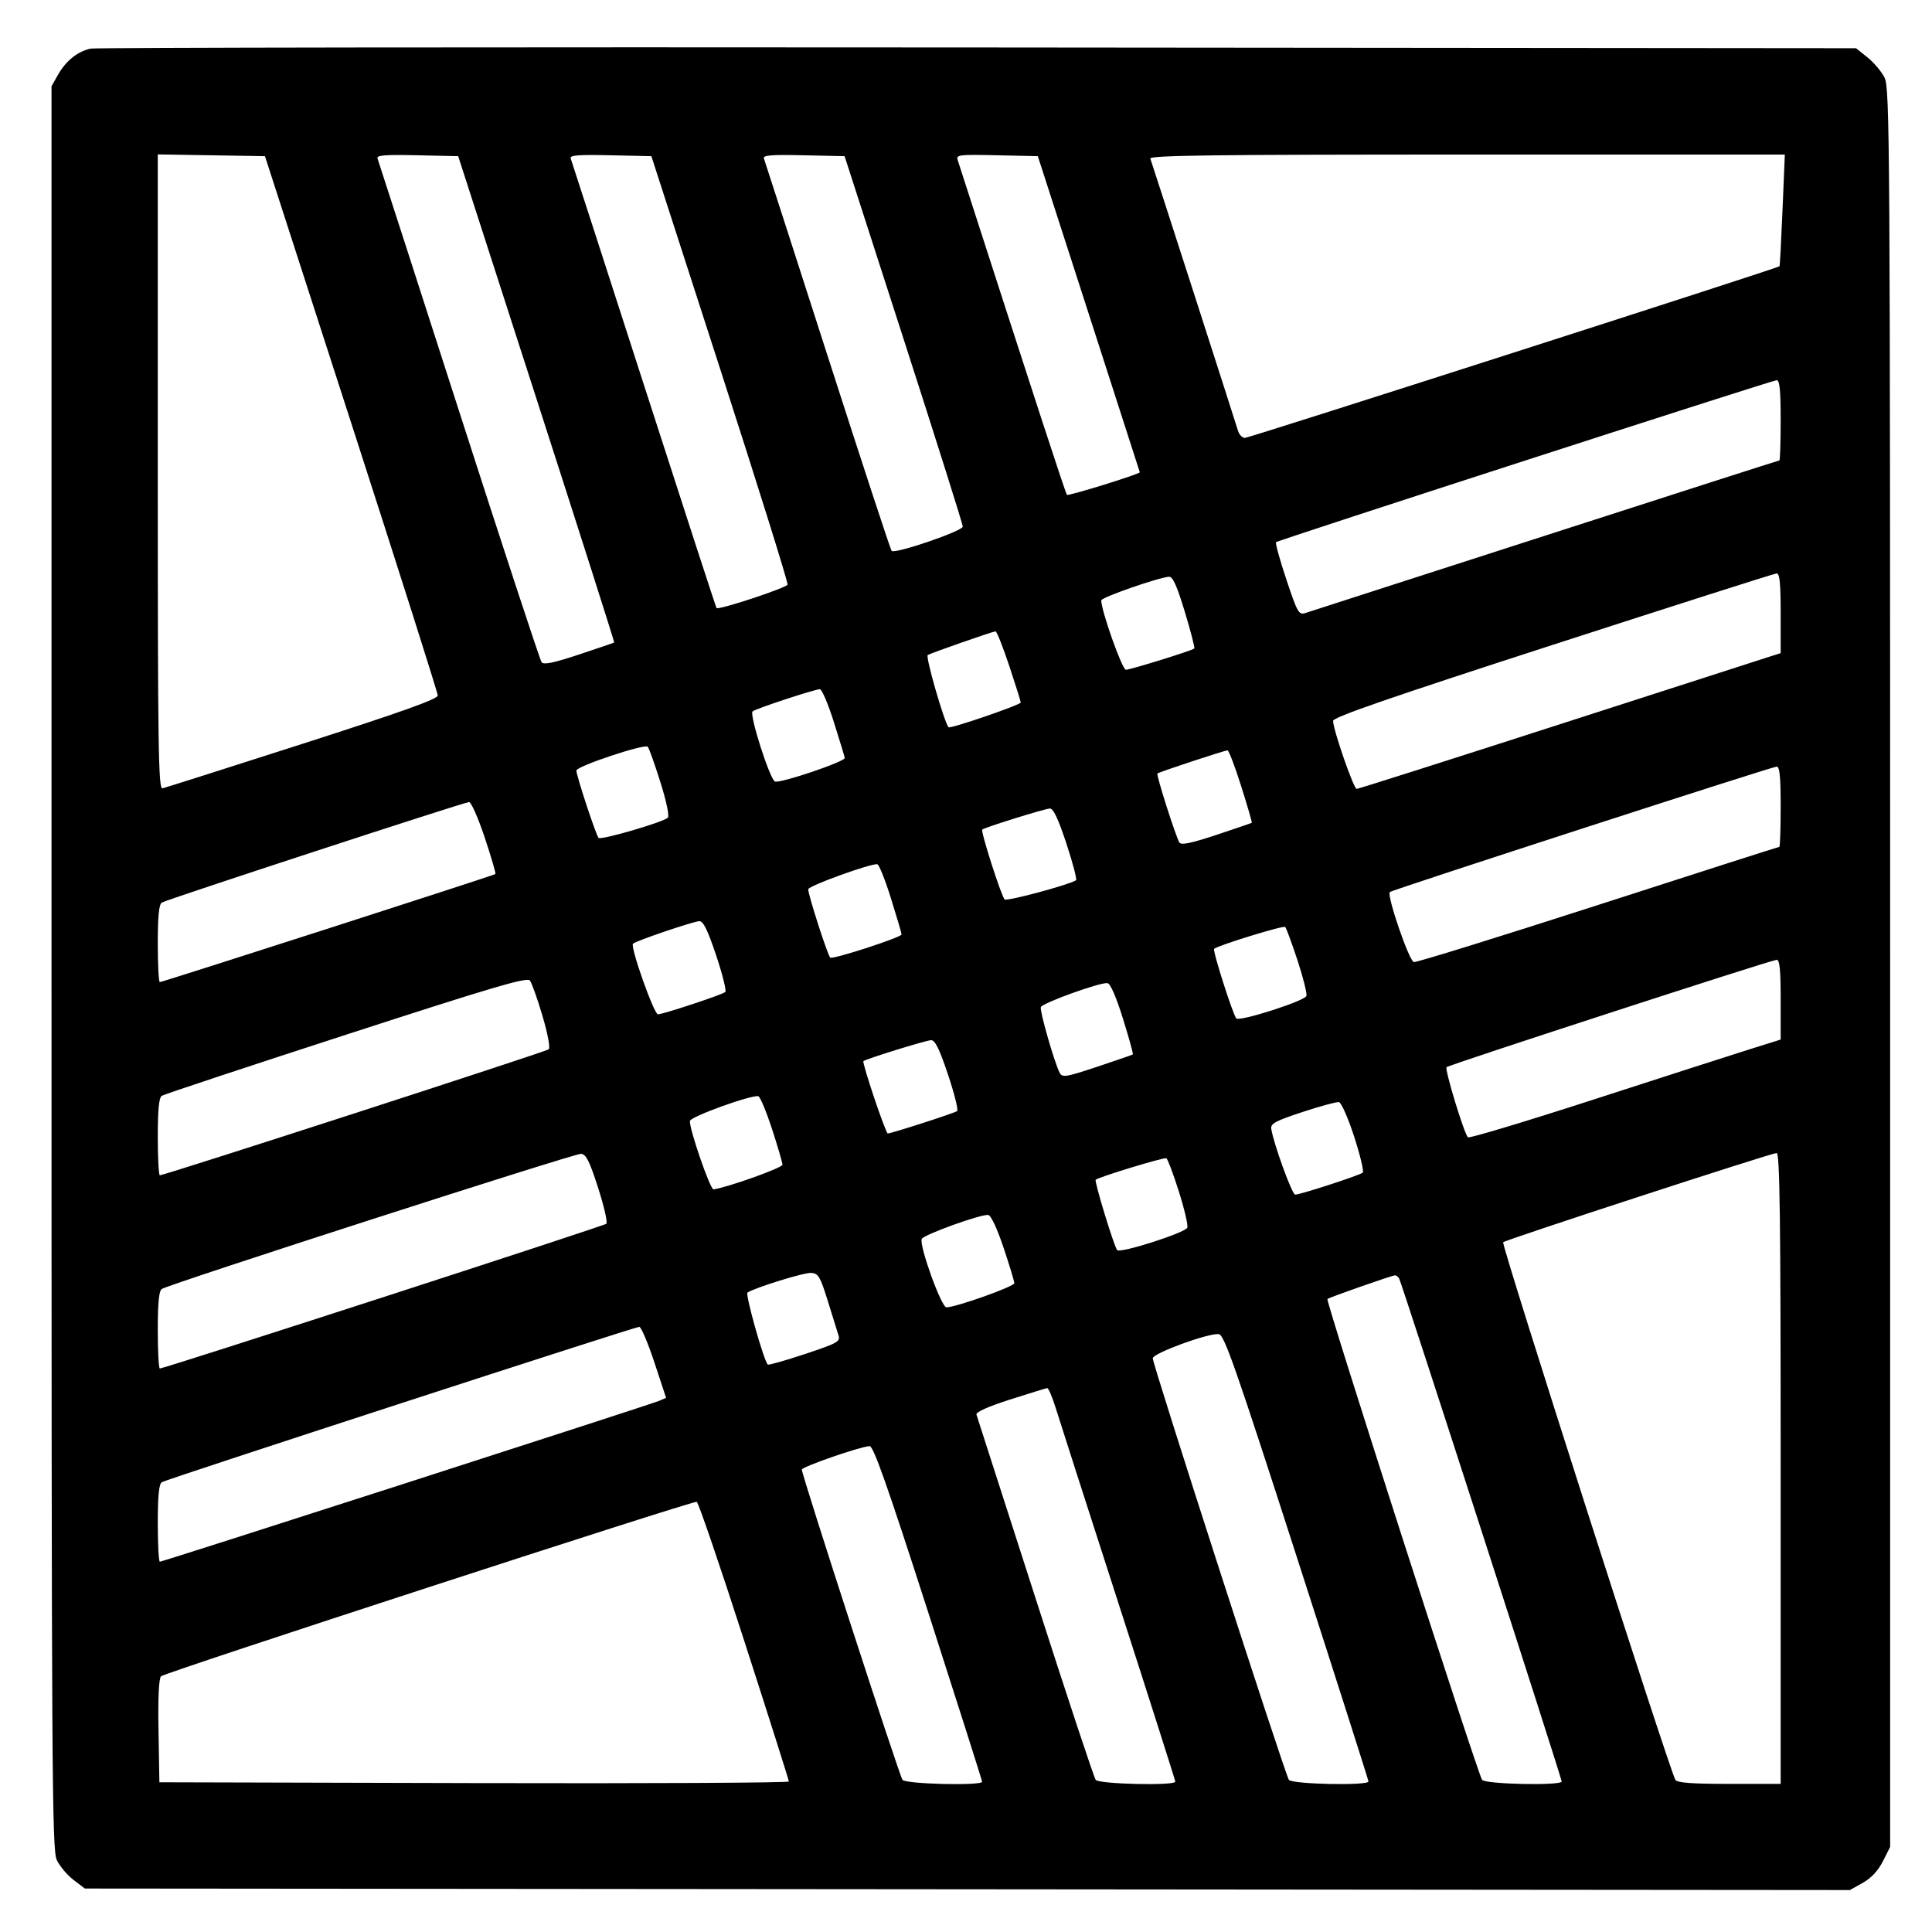
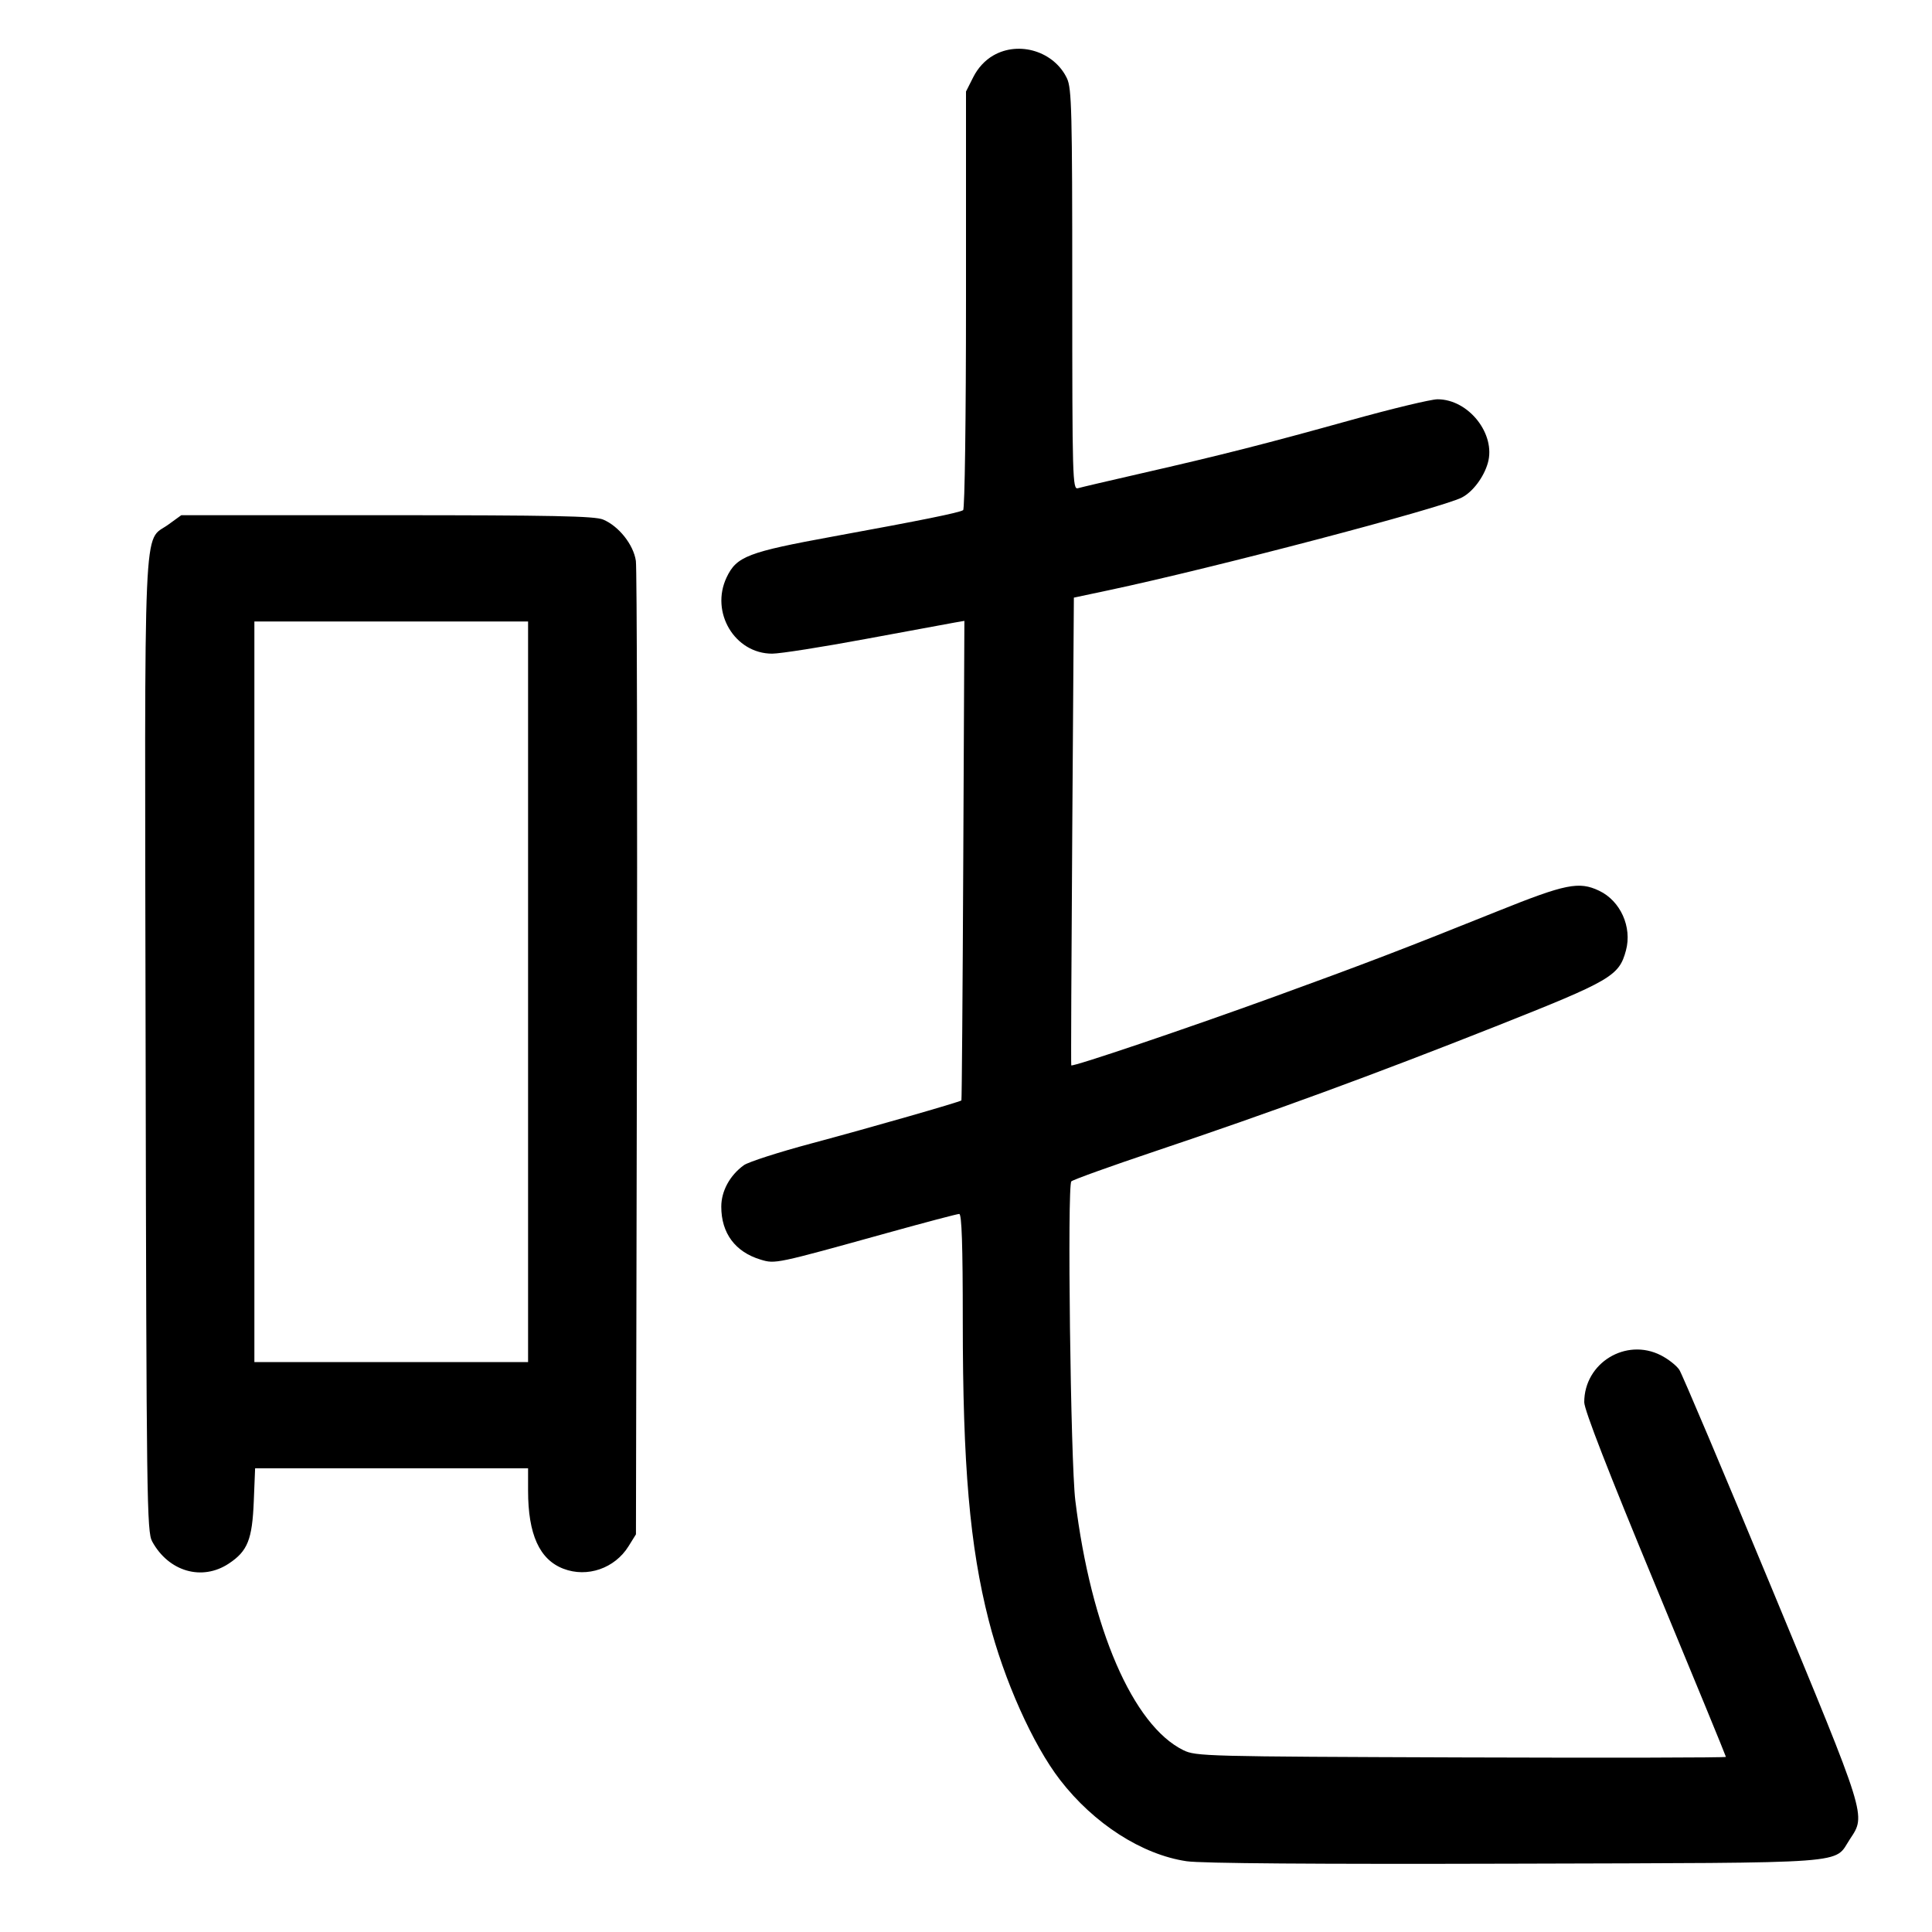
<svg xmlns="http://www.w3.org/2000/svg" width="1000" height="1000" viewBox="0 0 1000 1000" version="1.1" id="svg5">
-   <path d="M46.989 25.157 C 40.310 26.523,34.197 31.379,30.113 38.560 L 26.667 44.621 26.667 500.808 C 26.667 920.246,26.887 957.460,29.401 962.759 C 30.905 965.928,34.784 970.542,38.021 973.011 L 43.907 977.500 500.704 977.894 L 957.500 978.289 964.167 974.554 C 968.556 972.095,972.114 968.282,974.583 963.390 L 978.333 955.960 978.331 500.897 C 978.328 70.950,978.167 45.518,975.414 40.119 C 973.811 36.975,969.839 32.279,966.586 29.682 L 960.671 24.961 506.250 24.564 C 256.318 24.345,49.651 24.612,46.989 25.157 M181.859 219.167 C 206.453 295.250,226.582 358.625,226.591 360.000 C 226.602 361.829,207.802 368.541,156.574 385.000 C 118.056 397.375,85.445 407.742,84.104 408.039 C 81.978 408.509,81.667 387.576,81.667 244.249 L 81.667 79.919 109.405 80.376 L 137.143 80.833 181.859 219.167 M277.728 206.547 C 300.040 275.689,318.117 332.396,317.898 332.562 C 317.679 332.729,309.474 335.529,299.665 338.784 C 286.534 343.142,281.434 344.193,280.330 342.769 C 279.506 341.704,260.241 283.083,237.518 212.500 C 214.796 141.917,195.845 83.206,195.404 82.032 C 194.774 80.352,199.134 79.997,215.882 80.365 L 237.161 80.833 277.728 206.547 M372.709 190.833 C 392.266 251.333,407.986 301.628,407.641 302.599 C 407.037 304.302,371.955 315.880,370.879 314.732 C 370.587 314.421,353.665 262.417,333.274 199.167 C 312.883 135.917,295.840 83.206,295.401 82.032 C 294.774 80.352,299.134 79.997,315.878 80.365 L 337.151 80.833 372.709 190.833 M467.747 175.617 C 484.569 227.748,498.333 271.371,498.333 272.557 C 498.333 274.863,463.239 286.863,461.505 285.150 C 460.958 284.609,446.041 239.167,428.356 184.167 C 410.671 129.167,395.842 83.206,395.403 82.032 C 394.774 80.352,399.134 79.997,415.882 80.365 L 437.160 80.833 467.747 175.617 M563.548 162.500 C 578.054 207.417,589.940 244.292,589.961 244.446 C 590.086 245.344,552.968 256.857,552.252 256.141 C 551.550 255.439,536.468 209.227,495.701 82.866 C 494.811 80.110,496.254 79.932,515.959 80.366 L 537.175 80.833 563.548 162.500 M922.628 108.728 C 921.971 124.528,921.267 137.622,921.064 137.825 C 920.057 138.832,646.496 226.667,644.366 226.667 C 643.005 226.667,641.389 224.979,640.775 222.917 C 639.271 217.869,596.385 84.725,595.411 82.083 C 594.800 80.426,628.263 80.000,759.233 80.000 L 923.823 80.000 922.628 108.728 M921.667 217.500 C 921.667 228.958,921.365 238.333,920.996 238.333 C 920.627 238.333,866.065 255.850,799.746 277.258 C 733.427 298.667,677.550 316.695,675.575 317.321 C 672.260 318.370,671.510 317.035,665.819 299.957 C 662.428 289.782,660.020 281.092,660.466 280.645 C 661.518 279.593,916.839 196.977,919.583 196.800 C 921.146 196.700,921.667 201.873,921.667 217.500 M921.667 317.371 L 921.667 338.075 916.250 339.782 C 913.271 340.721,864.230 356.530,807.270 374.912 C 750.309 393.294,703.031 408.333,702.207 408.333 C 700.654 408.333,690.000 377.605,690.000 373.126 C 690.000 371.240,719.167 361.146,803.750 333.760 C 866.313 313.503,918.438 296.871,919.583 296.798 C 921.145 296.700,921.667 301.848,921.667 317.371 M613.267 316.695 C 616.328 326.795,618.532 335.336,618.166 335.676 C 617.006 336.754,585.059 346.667,582.745 346.667 C 580.850 346.667,570.000 316.095,570.000 310.757 C 570.000 309.224,599.561 298.919,605.101 298.520 C 607.010 298.383,609.185 303.223,613.267 316.695 M522.362 344.586 C 525.646 354.442,528.333 363.005,528.333 363.615 C 528.333 364.836,491.758 377.371,490.963 376.423 C 488.685 373.706,478.928 339.829,480.198 339.044 C 481.886 338.001,513.353 327.012,515.279 326.793 C 515.891 326.724,519.078 334.731,522.362 344.586 M431.609 373.750 C 434.573 383.146,437.111 391.490,437.249 392.292 C 437.573 394.174,403.892 405.571,401.133 404.512 C 398.505 403.504,387.752 369.885,389.526 368.223 C 390.966 366.874,421.385 356.841,424.360 356.734 C 425.384 356.697,428.646 364.354,431.609 373.750 M341.762 404.667 C 344.926 414.719,346.544 422.423,345.666 423.254 C 343.187 425.603,310.975 434.985,309.819 433.695 C 308.444 432.161,298.333 401.470,298.333 398.829 C 298.333 396.637,333.495 384.906,335.263 386.507 C 335.866 387.053,338.791 395.225,341.762 404.667 M642.441 406.944 C 645.683 417.180,648.147 425.699,647.917 425.876 C 647.688 426.053,639.446 428.871,629.603 432.138 C 616.606 436.452,611.370 437.543,610.480 436.123 C 608.601 433.126,598.375 401.069,599.075 400.370 C 599.806 399.638,633.631 388.469,635.358 388.389 C 636.013 388.358,639.200 396.708,642.441 406.944 M921.667 417.500 C 921.667 428.958,921.357 438.333,920.979 438.333 C 920.600 438.333,878.426 451.855,827.259 468.381 C 776.092 484.908,733.140 498.220,731.811 497.964 C 729.351 497.490,717.676 463.445,719.381 461.720 C 720.466 460.622,916.701 396.991,919.583 396.803 C 921.146 396.701,921.667 401.872,921.667 417.500 M250.868 433.438 C 254.247 443.579,256.747 452.116,256.423 452.408 C 255.655 453.100,84.100 508.333,82.719 508.333 C 82.140 508.333,81.667 499.378,81.667 488.432 C 81.667 474.391,82.277 468.133,83.741 467.182 C 86.082 465.660,239.760 415.381,242.779 415.149 C 243.849 415.067,247.489 423.297,250.868 433.438 M551.981 436.660 C 555.311 446.740,557.540 455.283,556.934 455.645 C 552.729 458.157,521.013 466.659,519.987 465.550 C 518.173 463.587,507.506 430.265,508.415 429.397 C 509.549 428.313,540.456 418.674,543.380 418.492 C 545.184 418.379,547.689 423.671,551.981 436.660 M461.204 465.129 C 464.190 474.683,466.641 483.025,466.650 483.666 C 466.671 485.142,431.316 496.647,429.744 495.675 C 428.539 494.930,418.333 463.286,418.333 460.295 C 418.333 458.543,451.264 446.637,454.136 447.351 C 455.037 447.575,458.217 455.575,461.204 465.129 M370.679 494.507 C 373.964 504.319,376.093 512.851,375.410 513.466 C 373.868 514.854,343.212 525.000,340.560 525.000 C 338.471 525.000,326.104 490.022,327.637 488.451 C 329.014 487.042,358.715 476.950,361.936 476.798 C 364.006 476.700,366.212 481.169,370.679 494.507 M671.616 497.140 C 674.566 506.109,676.619 514.387,676.178 515.536 C 675.172 518.157,641.546 528.917,639.911 527.141 C 638.163 525.241,627.523 491.905,628.415 491.119 C 630.468 489.309,664.308 478.891,665.209 479.792 C 665.783 480.365,668.666 488.171,671.616 497.140 M921.667 517.371 L 921.667 538.074 905.417 543.176 C 896.479 545.982,860.297 557.633,825.011 569.066 C 789.725 580.500,760.372 589.325,759.782 588.678 C 757.699 586.393,747.677 553.434,748.741 552.370 C 749.974 551.137,916.402 497.003,919.583 496.800 C 921.145 496.700,921.667 501.848,921.667 517.371 M280.784 525.812 C 283.528 535.105,284.880 542.373,284.006 543.136 C 282.605 544.359,85.118 608.333,82.744 608.333 C 82.152 608.333,81.667 599.378,81.667 588.432 C 81.667 574.360,82.276 568.135,83.746 567.182 C 84.890 566.440,127.828 552.203,179.163 535.543 C 255.640 510.724,272.821 505.663,274.278 507.527 C 275.256 508.778,278.183 517.006,280.784 525.812 M581.247 527.257 C 584.345 537.204,586.644 545.535,586.356 545.771 C 586.069 546.006,577.769 548.875,567.912 552.147 C 551.632 557.550,549.853 557.839,548.501 555.298 C 545.841 550.297,538.077 523.269,538.735 521.296 C 539.440 519.179,569.413 508.375,573.224 508.864 C 574.722 509.056,577.720 515.928,581.247 527.257 M490.679 556.174 C 493.964 565.986,496.093 574.494,495.410 575.082 C 494.247 576.081,461.429 586.667,459.495 586.667 C 458.411 586.667,446.083 550.009,446.911 549.247 C 448.143 548.112,479.296 538.464,481.936 538.400 C 483.990 538.351,486.248 542.941,490.679 556.174 M399.573 584.300 C 402.547 593.393,404.984 601.749,404.990 602.868 C 404.998 604.455,376.773 614.543,369.324 615.616 C 367.607 615.863,356.550 583.737,357.125 580.172 C 357.484 577.945,388.891 566.605,392.500 567.400 C 393.417 567.602,396.600 575.207,399.573 584.300 M700.908 588.299 C 704.021 597.905,706.028 606.293,705.367 606.938 C 704.006 608.268,673.103 618.333,670.382 618.333 C 668.775 618.333,659.222 592.055,658.004 584.286 C 657.579 581.577,660.120 580.208,674.167 575.577 C 683.333 572.555,691.827 570.252,693.041 570.458 C 694.255 570.664,697.795 578.693,700.908 588.299 M309.592 614.833 C 312.659 624.366,314.567 632.729,313.834 633.418 C 312.594 634.583,85.085 708.333,82.733 708.333 C 82.146 708.333,81.667 699.378,81.667 688.432 C 81.667 674.375,82.277 668.134,83.744 667.182 C 87.789 664.556,297.551 596.921,300.758 597.208 C 303.357 597.441,305.147 601.012,309.592 614.833 M921.667 760.000 L 921.667 923.333 895.098 923.333 C 875.674 923.333,868.167 922.773,867.182 921.250 C 864.307 916.809,776.936 644.100,778.031 642.988 C 779.305 641.694,916.219 597.022,919.583 596.802 C 921.237 596.695,921.667 630.372,921.667 760.000 M610.166 616.679 C 613.048 625.769,615.019 634.212,614.548 635.442 C 613.541 638.066,579.786 648.868,578.237 647.062 C 576.647 645.208,566.339 611.439,567.123 610.655 C 568.519 609.259,602.547 598.897,603.714 599.512 C 604.381 599.864,607.285 607.589,610.166 616.679 M519.435 645.769 C 522.496 654.901,525.000 663.179,525.000 664.165 C 525.000 665.915,494.771 676.667,489.852 676.667 C 487.252 676.667,475.816 645.051,477.063 641.310 C 477.769 639.194,507.727 628.370,511.518 628.862 C 512.917 629.043,516.125 635.895,519.435 645.769 M428.451 673.333 C 430.864 681.125,433.353 689.116,433.982 691.092 C 435.036 694.408,433.706 695.155,416.624 700.848 C 406.449 704.238,397.799 706.688,397.402 706.291 C 395.278 704.167,385.614 669.817,386.915 669.013 C 391.345 666.275,416.405 658.557,419.948 658.839 C 423.585 659.129,424.572 660.812,428.451 673.333 M724.163 661.661 C 725.370 663.614,808.302 920.243,808.321 922.083 C 808.344 924.346,768.908 923.549,767.127 921.250 C 764.920 918.401,686.097 673.348,687.073 672.371 C 687.863 671.582,719.858 660.360,721.985 660.126 C 722.618 660.057,723.599 660.748,724.163 661.661 M338.679 705.089 L 344.765 723.512 341.133 725.084 C 336.713 726.997,84.258 808.333,82.741 808.333 C 82.150 808.333,81.667 799.378,81.667 788.432 C 81.667 774.378,82.277 768.134,83.743 767.182 C 86.018 765.704,328.104 686.935,330.880 686.769 C 331.822 686.713,335.331 694.957,338.679 705.089 M671.199 805.833 C 691.607 869.083,708.312 921.396,708.319 922.083 C 708.345 924.347,668.908 923.549,667.132 921.250 C 665.231 918.789,596.667 706.470,596.667 703.045 C 596.667 700.471,625.174 690.020,630.796 690.533 C 633.640 690.792,639.174 706.585,671.199 805.833 M546.423 728.750 C 548.196 734.479,562.851 780.083,578.990 830.092 C 595.129 880.101,608.333 921.539,608.333 922.176 C 608.333 924.376,568.862 923.490,567.131 921.250 C 566.245 920.104,552.151 877.542,535.810 826.667 C 519.469 775.792,505.788 733.273,505.408 732.180 C 504.971 730.923,511.350 728.070,522.776 724.410 C 532.707 721.229,541.366 718.560,542.016 718.480 C 542.667 718.399,544.650 723.021,546.423 728.750 M480.504 834.721 C 495.810 882.234,508.333 921.609,508.333 922.221 C 508.333 924.391,468.840 923.460,467.132 921.250 C 465.497 919.134,414.976 763.427,415.029 760.670 C 415.058 759.206,444.928 748.838,450.087 748.502 C 452.068 748.373,459.202 768.597,480.504 834.721 M385.197 849.238 C 397.903 888.615,408.307 921.400,408.316 922.092 C 408.326 922.784,335.021 923.159,245.417 922.925 L 82.500 922.500 82.040 895.960 C 81.741 878.773,82.206 868.794,83.358 867.642 C 85.278 865.722,358.205 776.833,360.631 777.338 C 361.436 777.506,372.491 809.861,385.197 849.238 " stroke="none" fill-rule="evenodd" fill="#000000" />
+   <path d="M514.167 28.687 C 509.841 31.170,506.183 35.123,503.750 39.943 L 500.000 47.373 500.000 155.255 C 500.000 216.395,499.358 263.533,498.518 264.052 C 496.332 265.403,477.437 269.233,431.714 277.591 C 387.029 285.759,381.261 287.964,376.094 298.853 C 367.518 316.926,380.307 338.333,399.680 338.333 C 403.817 338.333,425.643 334.902,448.184 330.709 C 470.724 326.515,491.417 322.698,494.167 322.225 L 499.167 321.366 498.586 445.266 C 498.267 513.411,497.834 569.349,497.625 569.572 C 496.879 570.367,450.343 583.713,420.000 591.835 C 403.042 596.374,387.292 601.449,385.000 603.114 C 377.746 608.382,373.333 616.501,373.333 624.578 C 373.333 638.324,380.569 648.039,393.748 651.988 C 401.308 654.253,401.338 654.247,459.410 638.120 C 478.795 632.737,495.482 628.333,496.494 628.333 C 497.799 628.333,498.333 644.468,498.333 683.834 C 498.333 758.618,501.943 800.249,511.761 838.704 C 519.644 869.579,534.595 903.019,548.678 921.278 C 566.147 943.927,591.071 959.945,614.167 963.368 C 621.770 964.494,680.982 964.935,784.167 964.632 C 961.688 964.110,948.837 965.056,957.563 951.871 C 965.862 939.329,966.462 941.249,916.952 821.833 C 892.134 761.972,870.656 711.206,869.223 709.019 C 867.790 706.832,863.497 703.451,859.682 701.504 C 841.561 692.260,820.000 705.457,820.000 725.792 C 820.000 729.687,832.458 761.745,856.667 820.151 C 876.833 868.804,893.333 908.948,893.333 909.361 C 893.333 909.773,831.646 909.898,756.250 909.639 C 623.825 909.183,618.940 909.055,612.500 905.889 C 586.416 893.064,564.713 842.908,556.584 776.667 C 554.131 756.683,552.340 613.660,554.515 611.485 C 555.377 610.623,574.942 603.587,597.993 595.849 C 658.005 575.704,711.155 556.214,774.167 531.247 C 833.988 507.543,838.025 505.191,841.589 491.957 C 844.851 479.841,838.763 466.289,827.698 461.039 C 817.278 456.094,810.412 457.473,775.385 471.543 C 726.406 491.219,706.827 498.719,660.000 515.743 C 614.697 532.214,554.996 552.401,554.479 551.423 C 554.307 551.099,554.542 496.495,555.000 430.081 L 555.833 309.330 574.167 305.441 C 627.818 294.061,746.011 263.010,756.682 257.492 C 762.298 254.588,767.983 247.034,770.095 239.669 C 774.385 224.711,760.154 206.667,744.069 206.667 C 740.716 206.667,720.616 211.494,699.403 217.393 C 654.624 229.847,632.300 235.522,590.833 244.994 C 574.333 248.764,559.521 252.232,557.917 252.703 C 555.161 253.511,555.000 247.839,555.000 149.948 C 555.000 57.352,554.709 45.724,552.265 40.574 C 545.659 26.651,527.554 21.003,514.167 28.687 M87.102 271.543 C 73.936 281.080,74.852 259.994,75.371 541.667 C 75.806 777.484,76.009 792.821,78.768 797.868 C 87.303 813.482,104.576 818.469,118.412 809.313 C 128.172 802.854,130.552 796.926,131.354 777.083 L 132.045 760.000 202.689 760.000 L 273.333 760.000 273.333 771.585 C 273.333 794.198,279.238 807.236,291.629 811.981 C 303.982 816.711,318.205 811.796,325.333 800.333 L 329.167 794.167 329.657 545.833 C 329.927 409.250,329.688 294.281,329.128 290.346 C 327.933 281.962,320.297 272.317,312.163 268.918 C 307.827 267.107,285.956 266.667,200.304 266.667 L 93.833 266.667 87.102 271.543 M273.333 513.333 L 273.333 705.000 202.500 705.000 L 131.667 705.000 131.667 513.333 L 131.667 321.667 202.500 321.667 L 273.333 321.667 273.333 513.333 " stroke="none" fill-rule="evenodd" fill="black" />
</svg>
